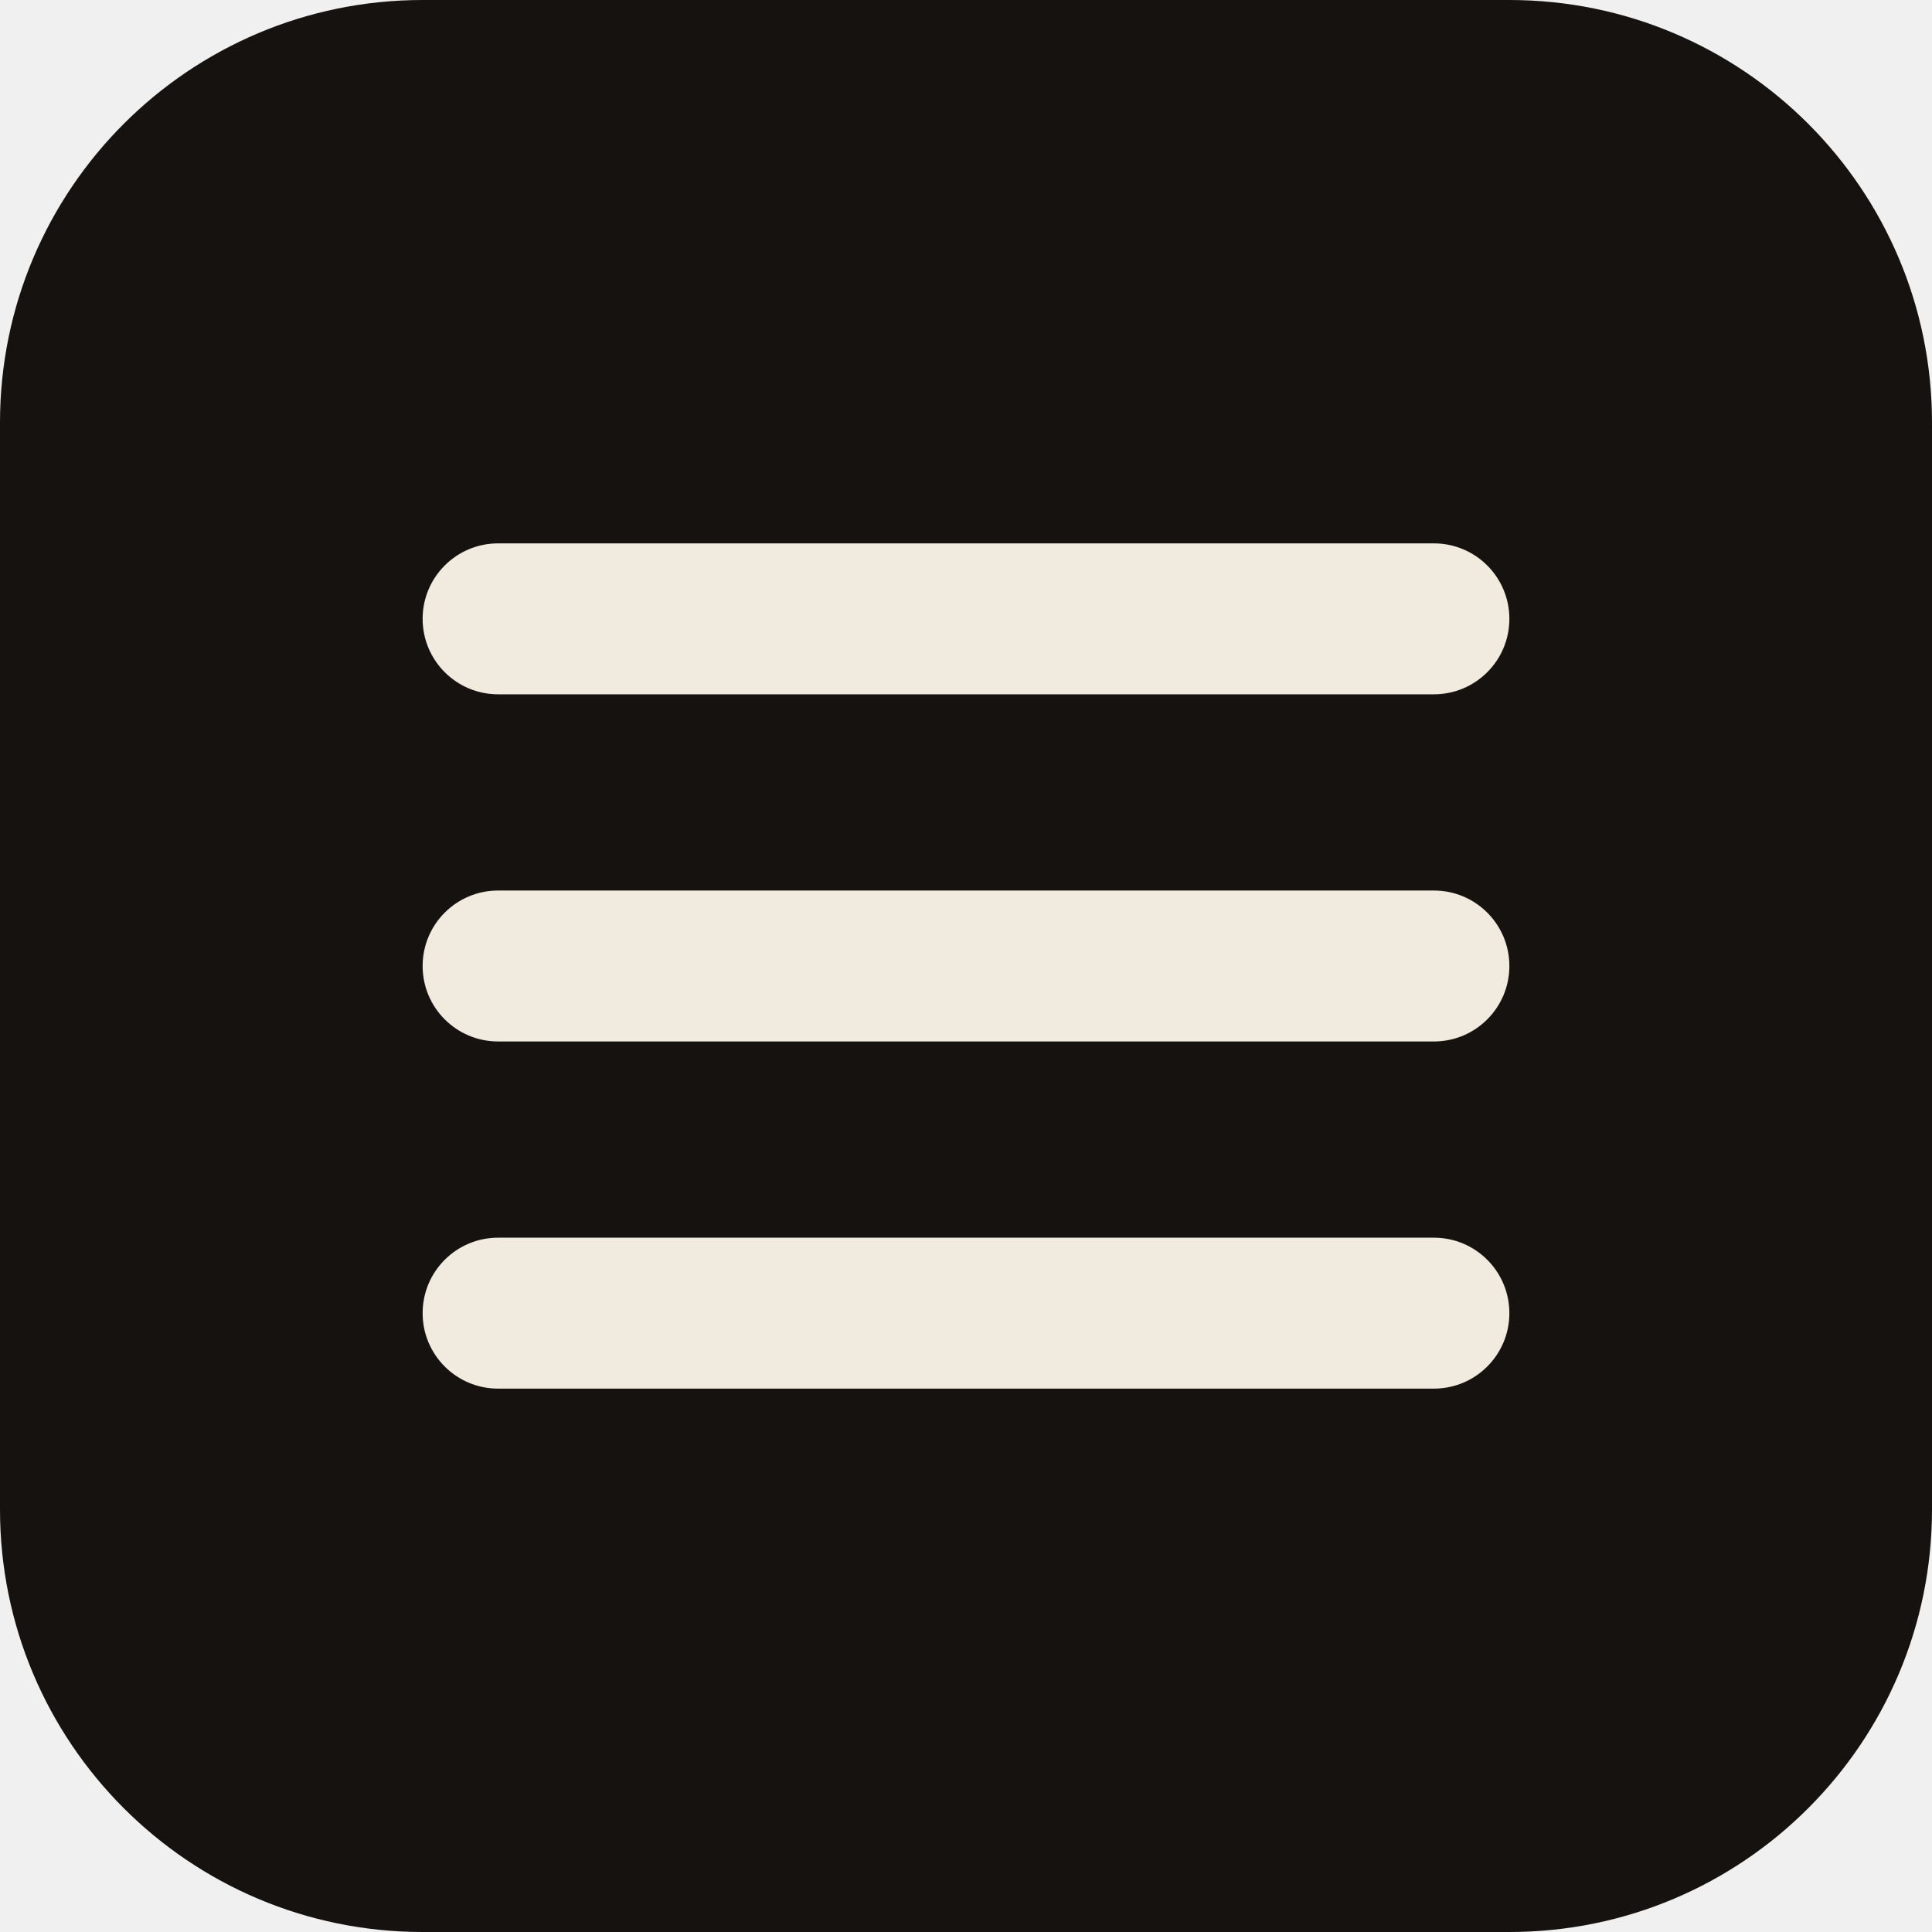
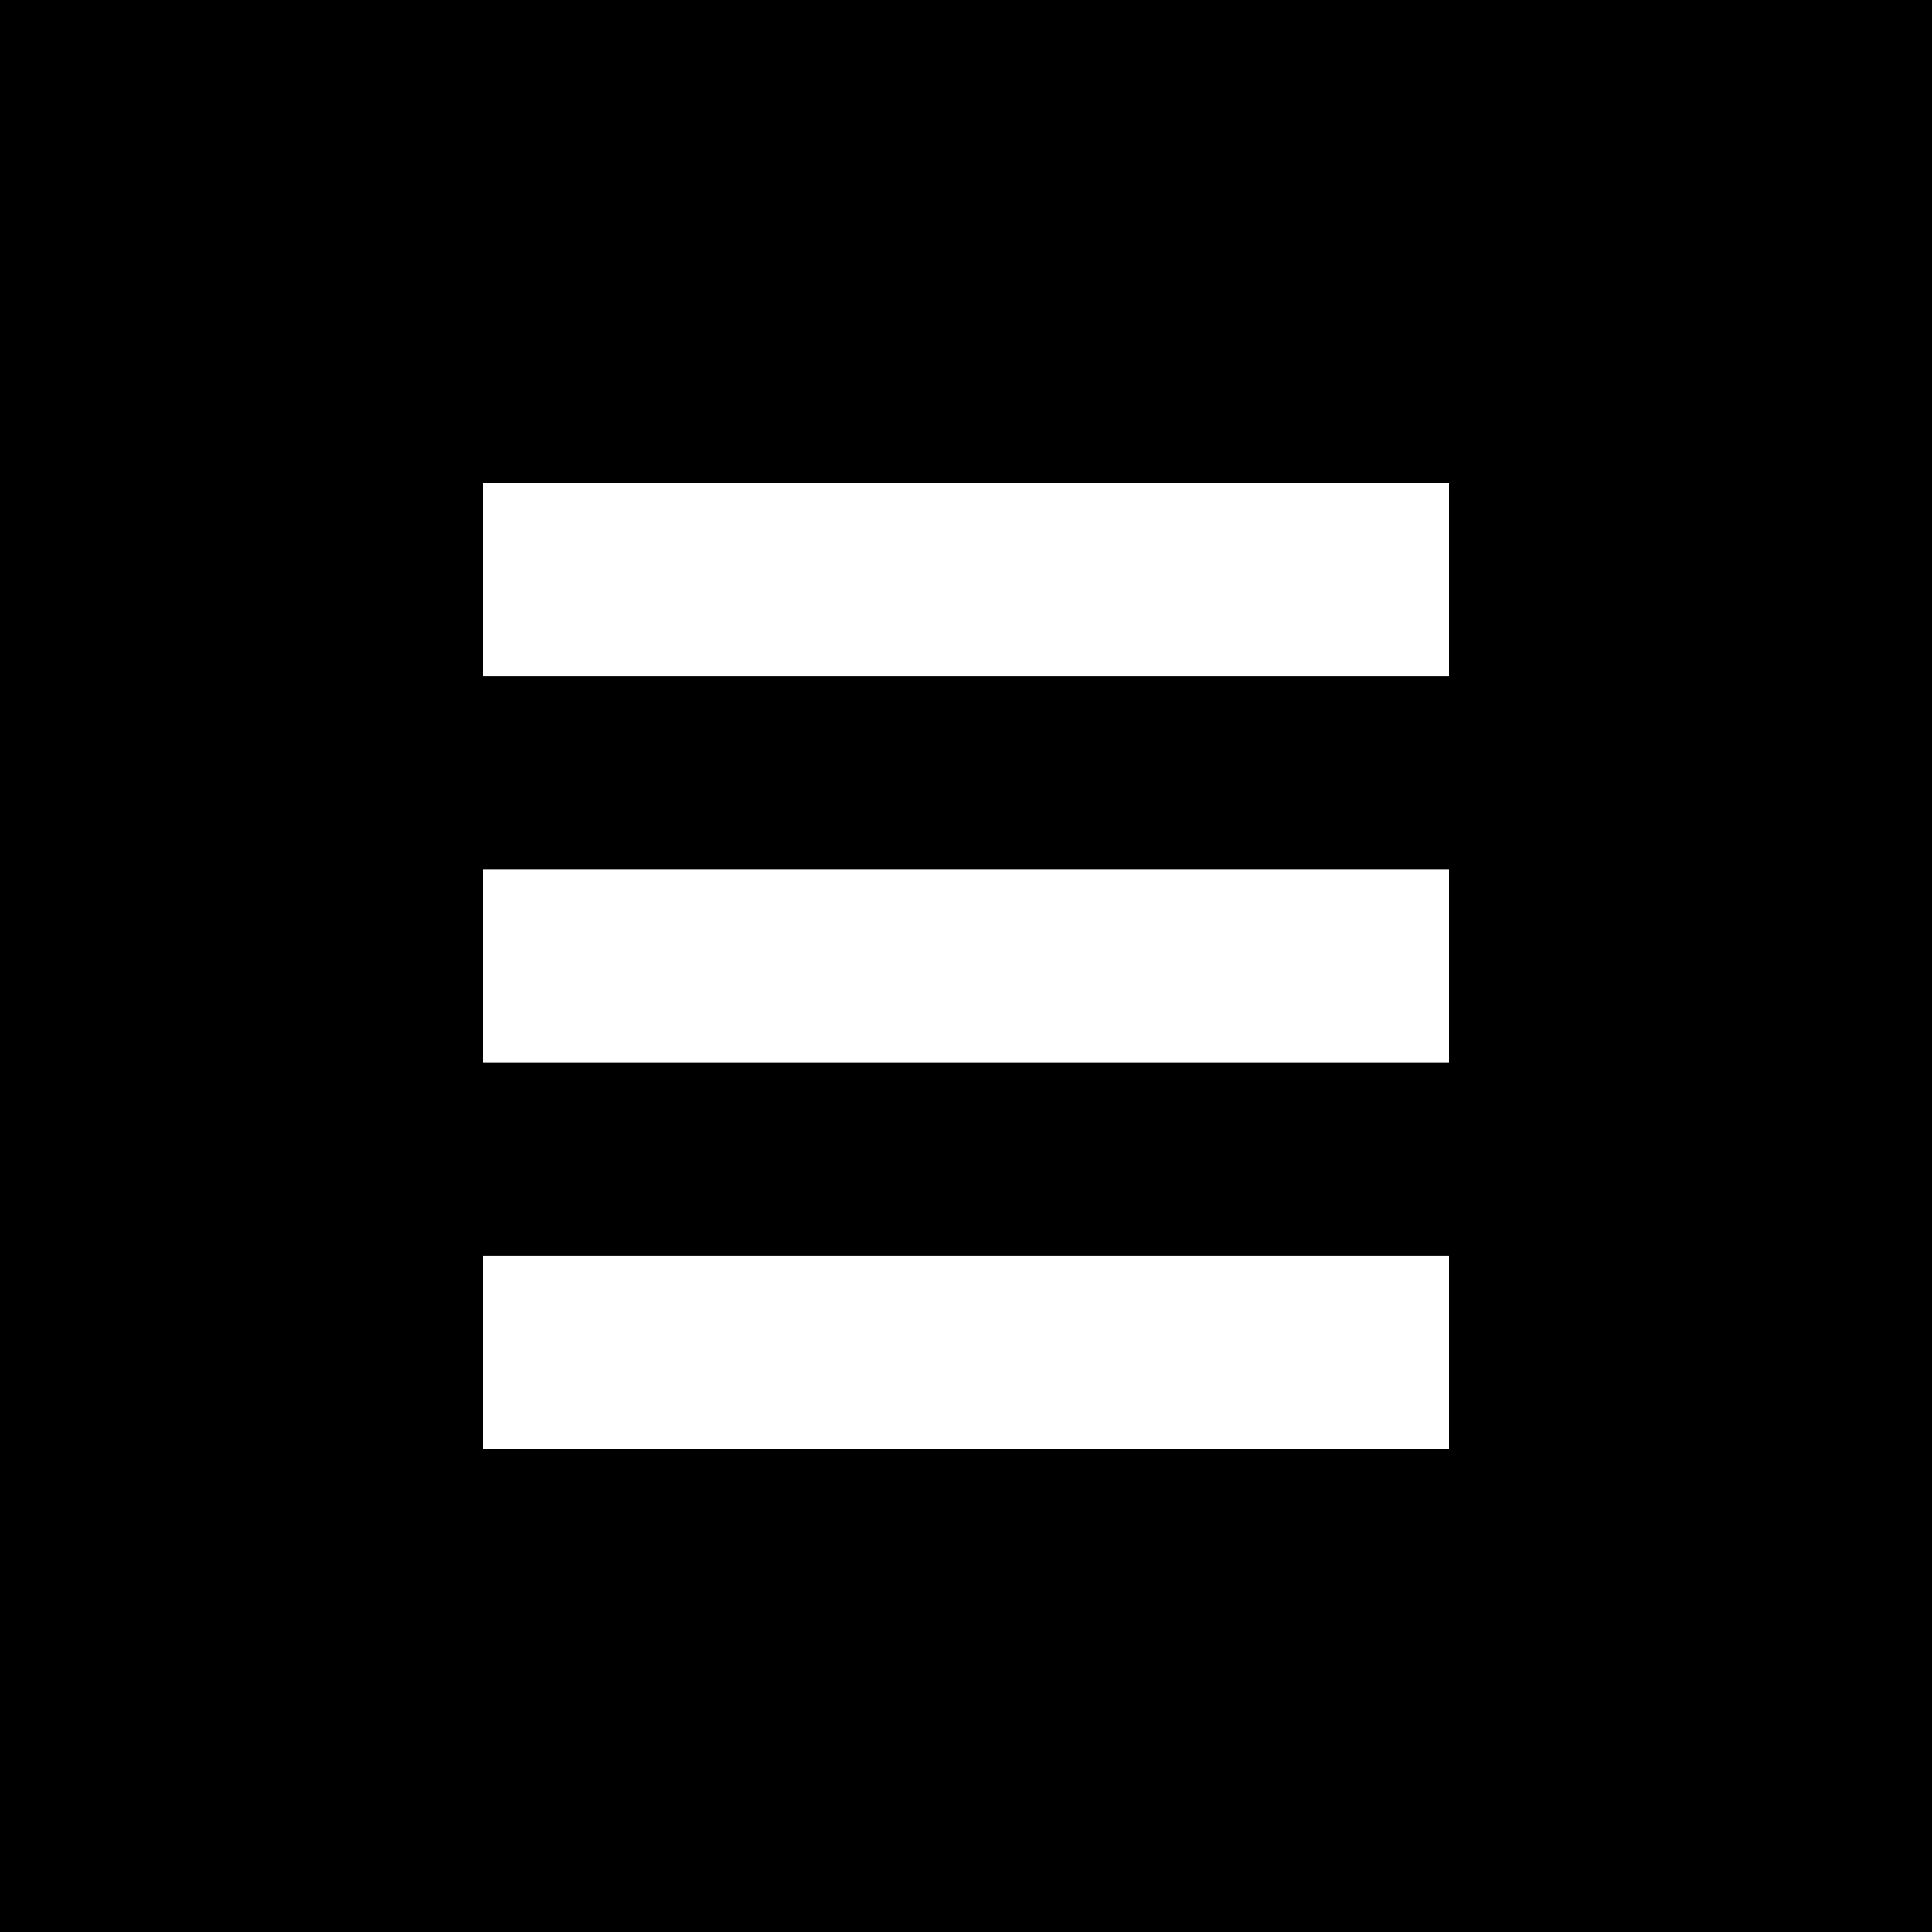
- <svg xmlns="http://www.w3.org/2000/svg" width="128" height="128" viewBox="0 0 128 128" fill="none">
-   <rect width="128" height="128" rx="28" fill="#15120F" />
-   <rect x="28" y="36" width="72" height="10" rx="5" fill="#F1EADF" />
-   <rect x="28" y="59" width="72" height="10" rx="5" fill="#F1EADF" />
-   <rect x="28" y="82" width="72" height="10" rx="5" fill="#F1EADF" />
+ <svg xmlns="http://www.w3.org/2000/svg" version="1.1" id="Layer_1" x="0px" y="0px" viewBox="0 0 128 128" style="enable-background:new 0 0 128 128;" xml:space="preserve">
+   <style type="text/css">
+ 	.st0{fill:#FFFFFF;}
+ </style>
+   <rect width="128" height="128" />
+   <g>
+     <g id="Layer_1-2">
+       <g>
+         <rect x="32" y="32" class="st0" width="64" height="12.8" />
+         <rect x="32" y="57.6" class="st0" width="64" height="12.8" />
+         <rect x="32" y="83.2" class="st0" width="64" height="12.8" />
+       </g>
+     </g>
+   </g>
</svg>
